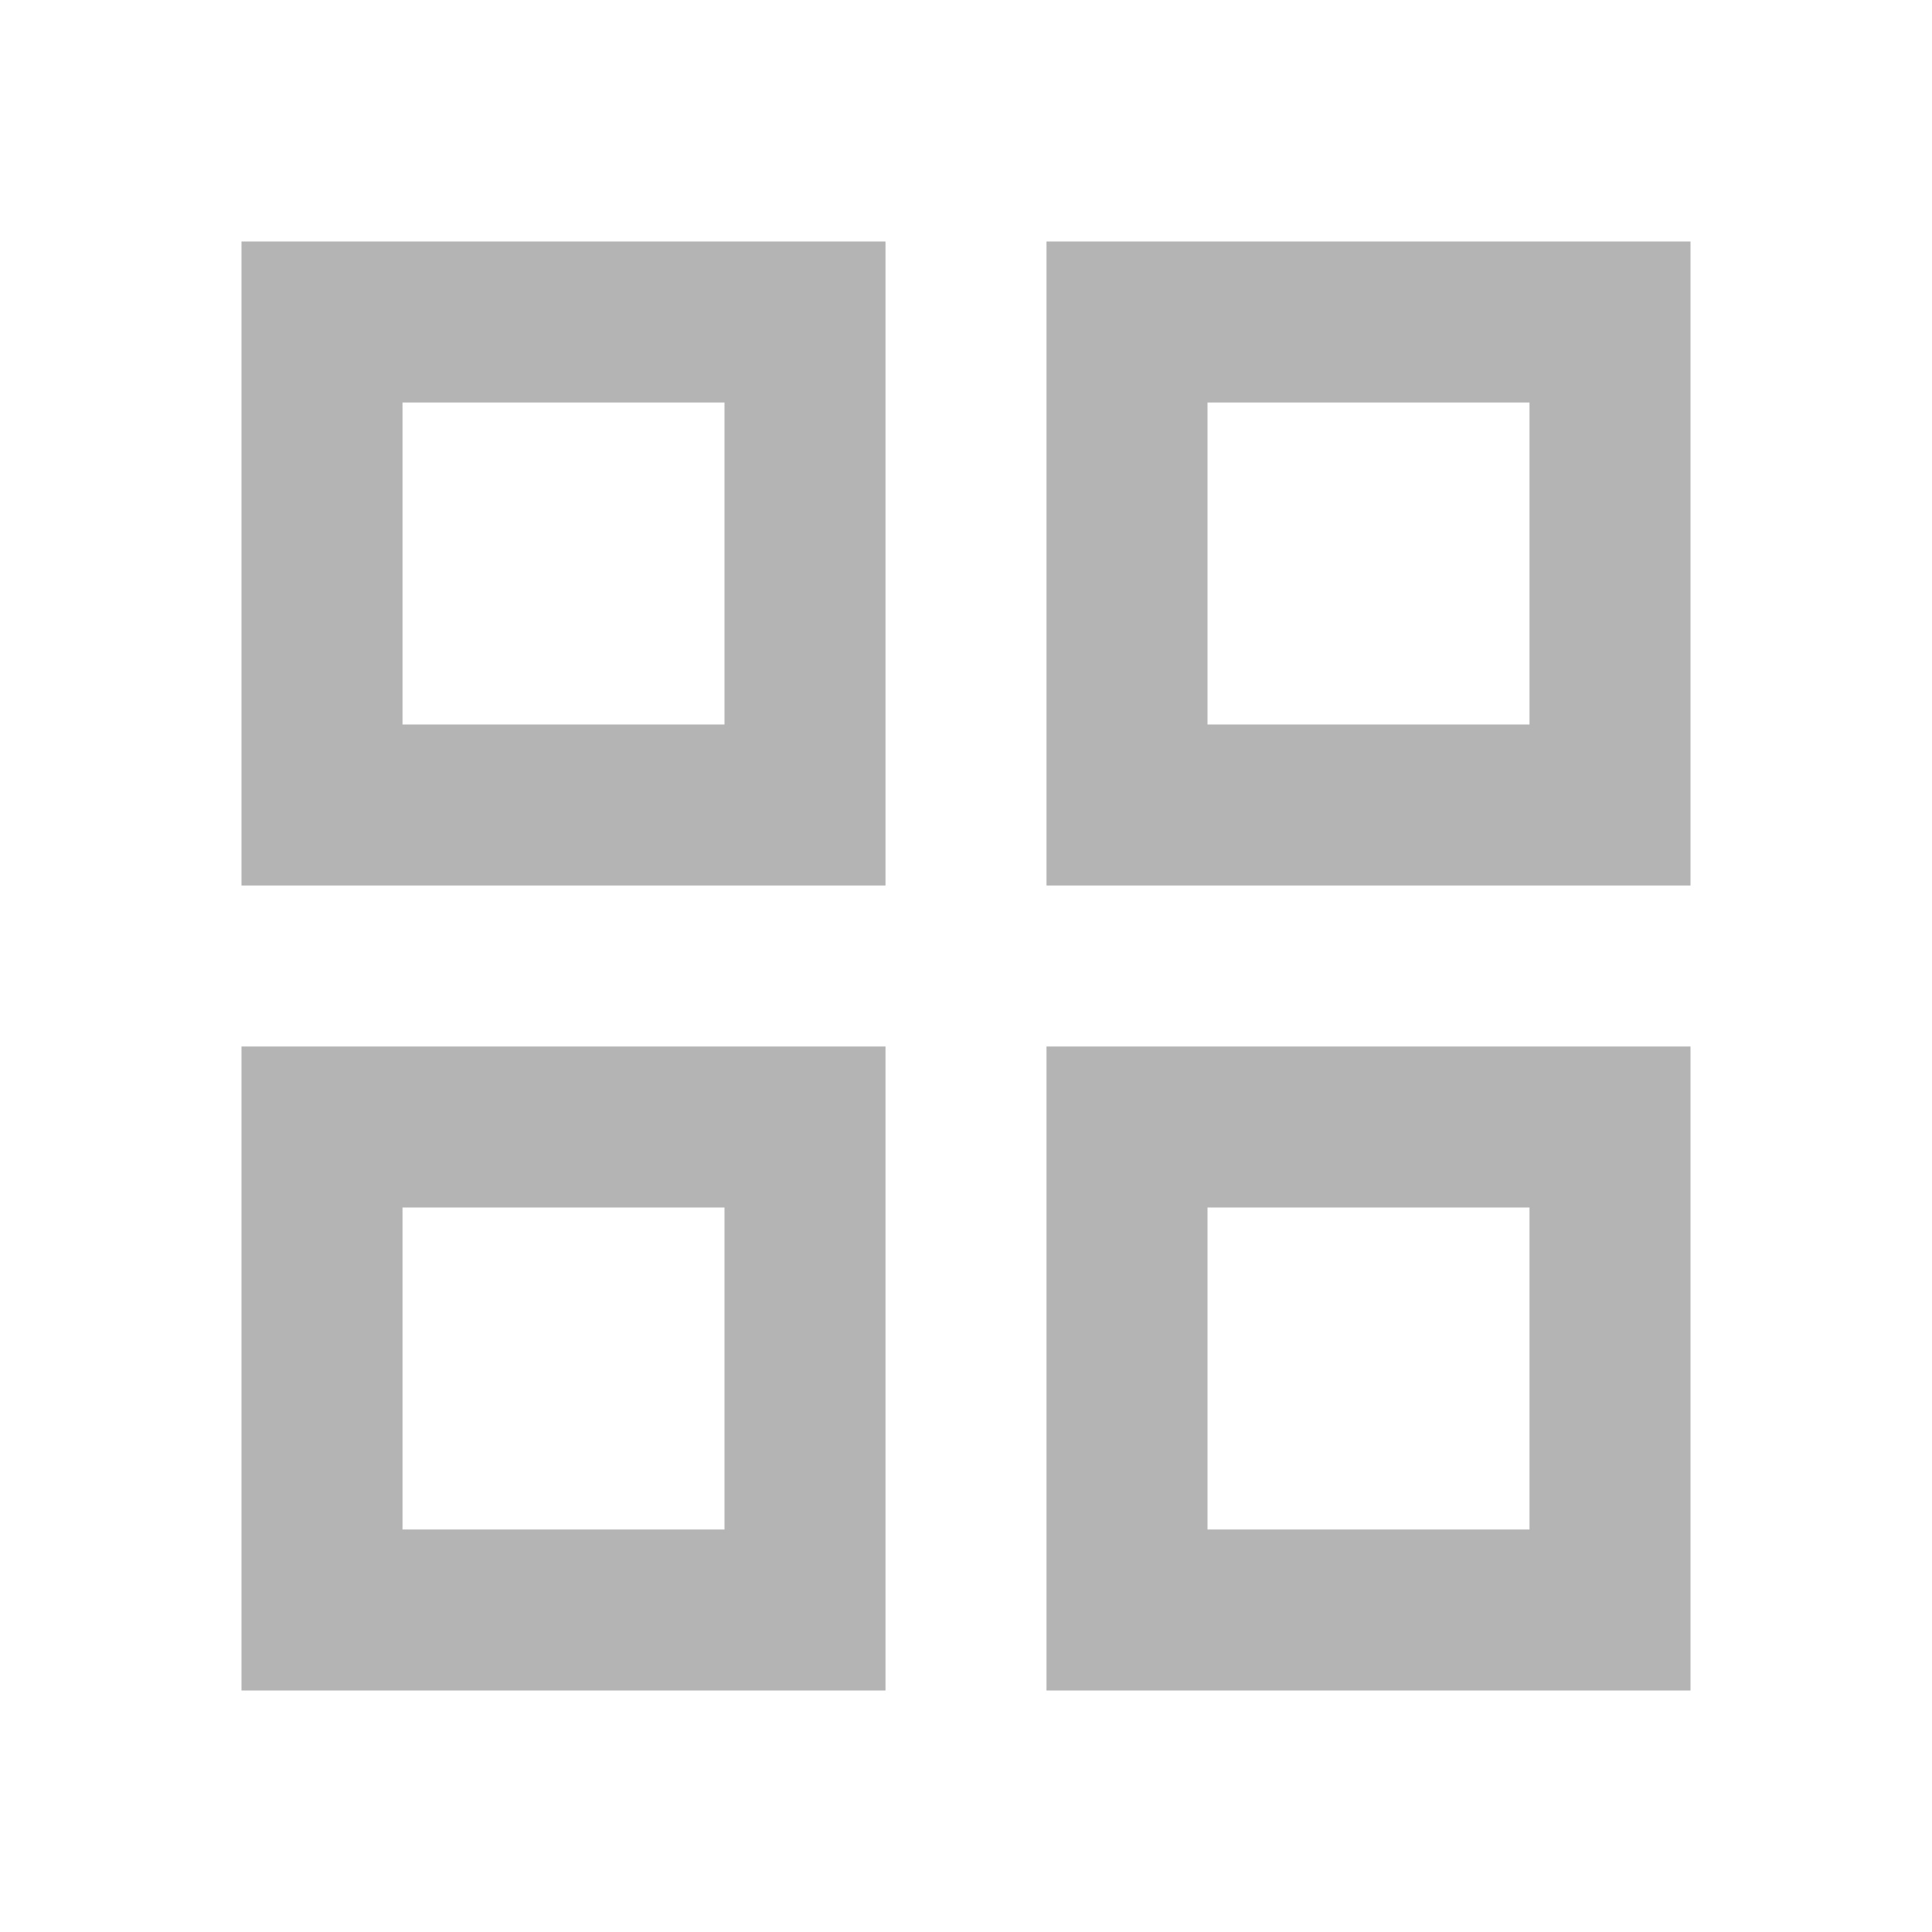
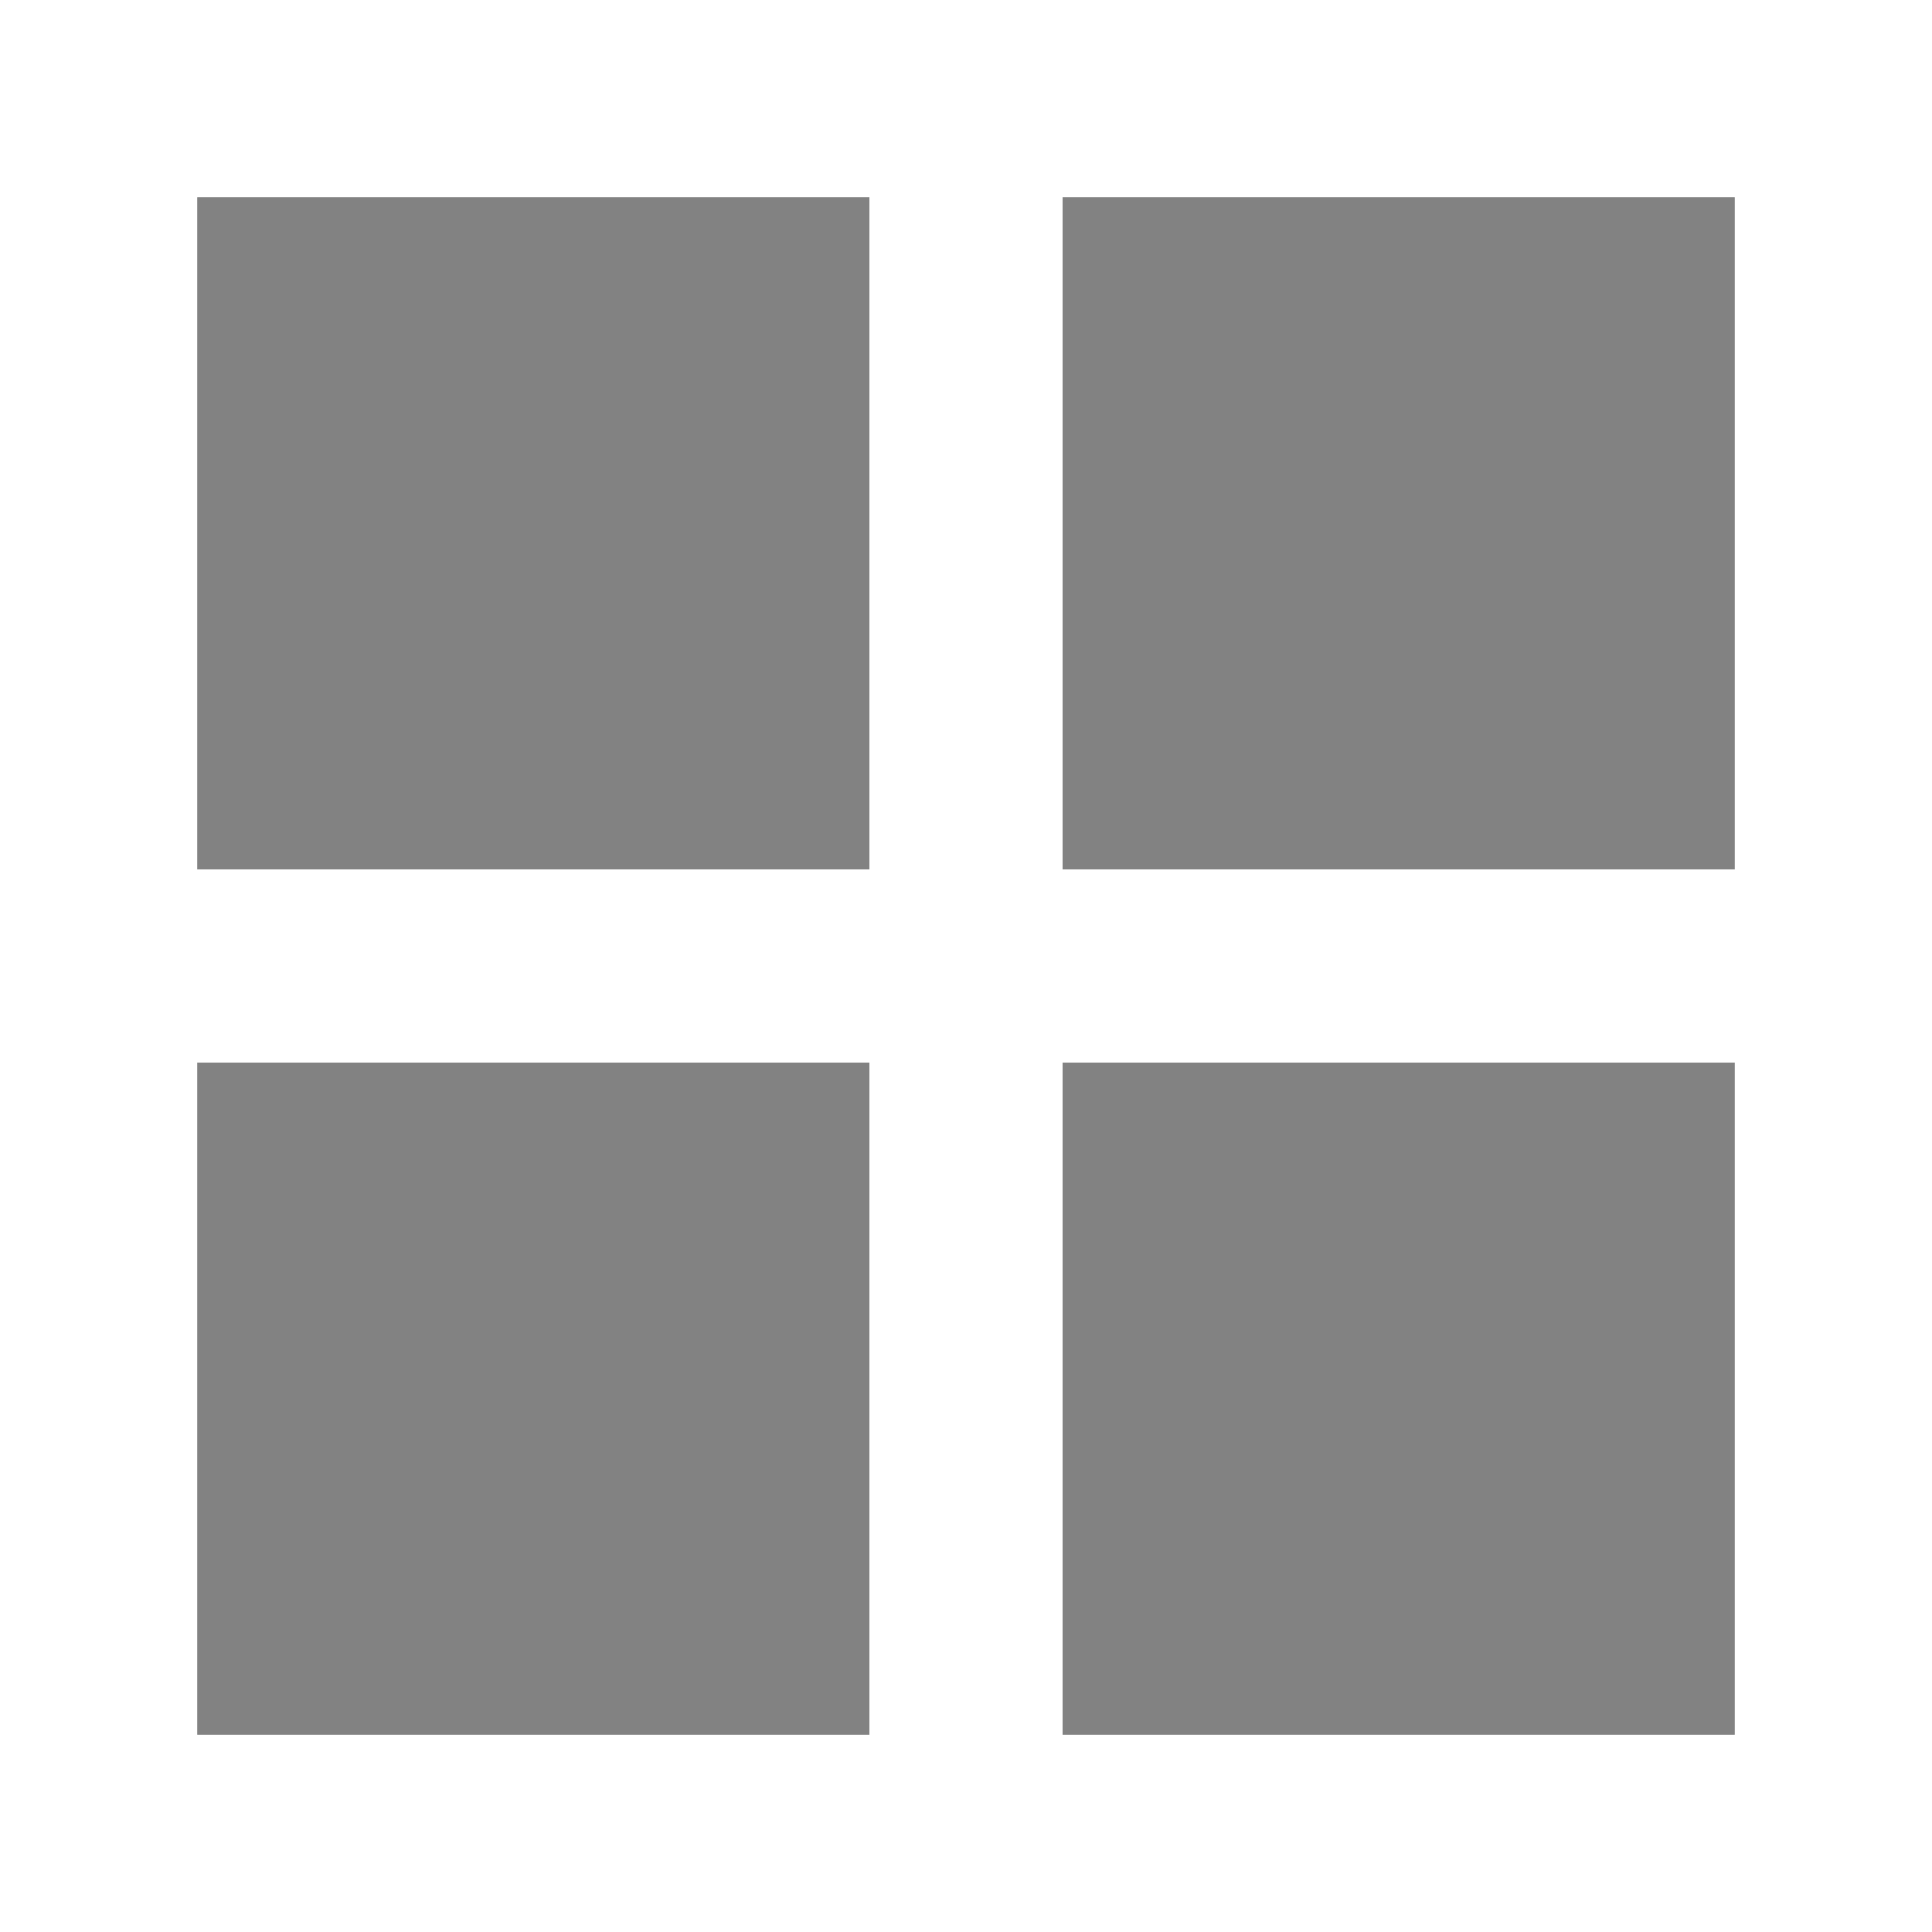
- <svg xmlns="http://www.w3.org/2000/svg" height="24px" viewBox="0 -960 960 960" width="24px" fill="#B4B4B4">
-   <path d="M120-520v-320h320v320H120Zm0 400v-320h320v320H120Zm400-400v-320h320v320H520Zm0 400v-320h320v320H520ZM200-600h160v-160H200v160Zm400 0h160v-160H600v160Zm0 400h160v-160H600v160Zm-400 0h160v-160H200v160Zm400-400Zm0 240Zm-240 0Zm0-240Z" />
+ <svg xmlns="http://www.w3.org/2000/svg" height="20px" viewBox="0 -960 960 960" width="20px" fill="#828282">
+   <path d="M98-528v-334h334v334H98Zm0 430v-334h334v334H98Zm430-430v-334h334v334H528Zm0 430v-334h334v334H528Z" />
</svg>
